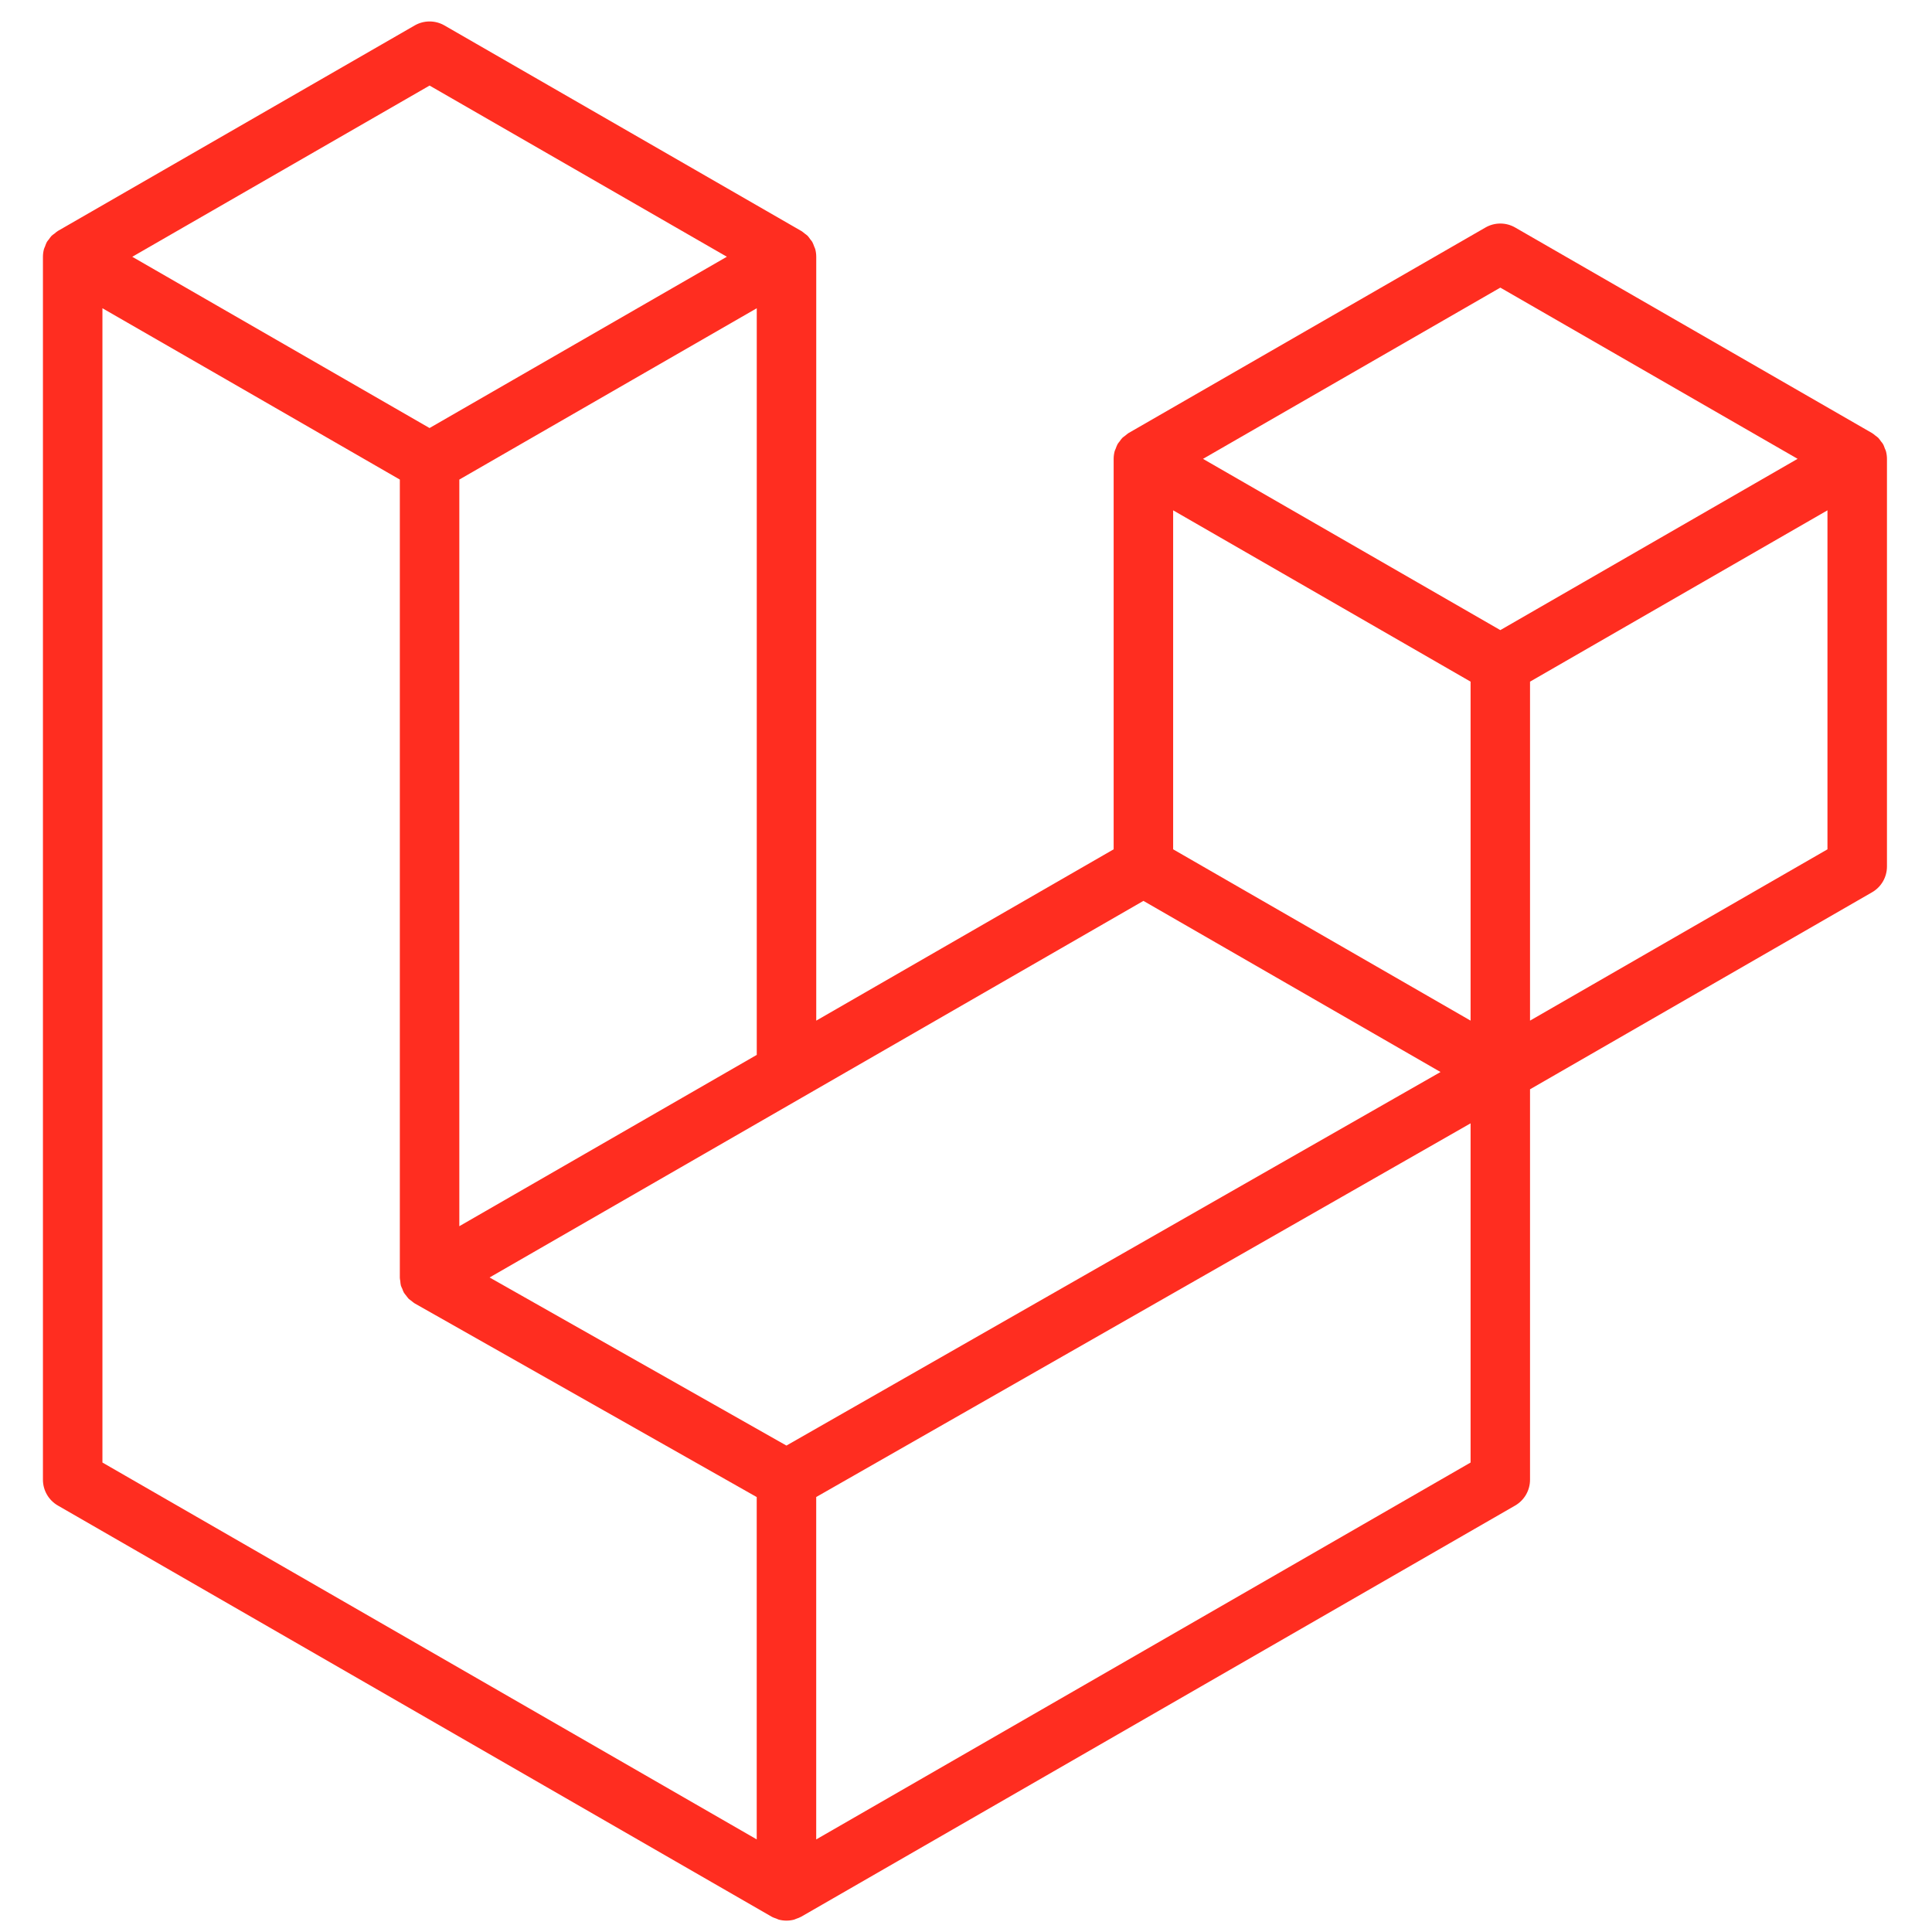
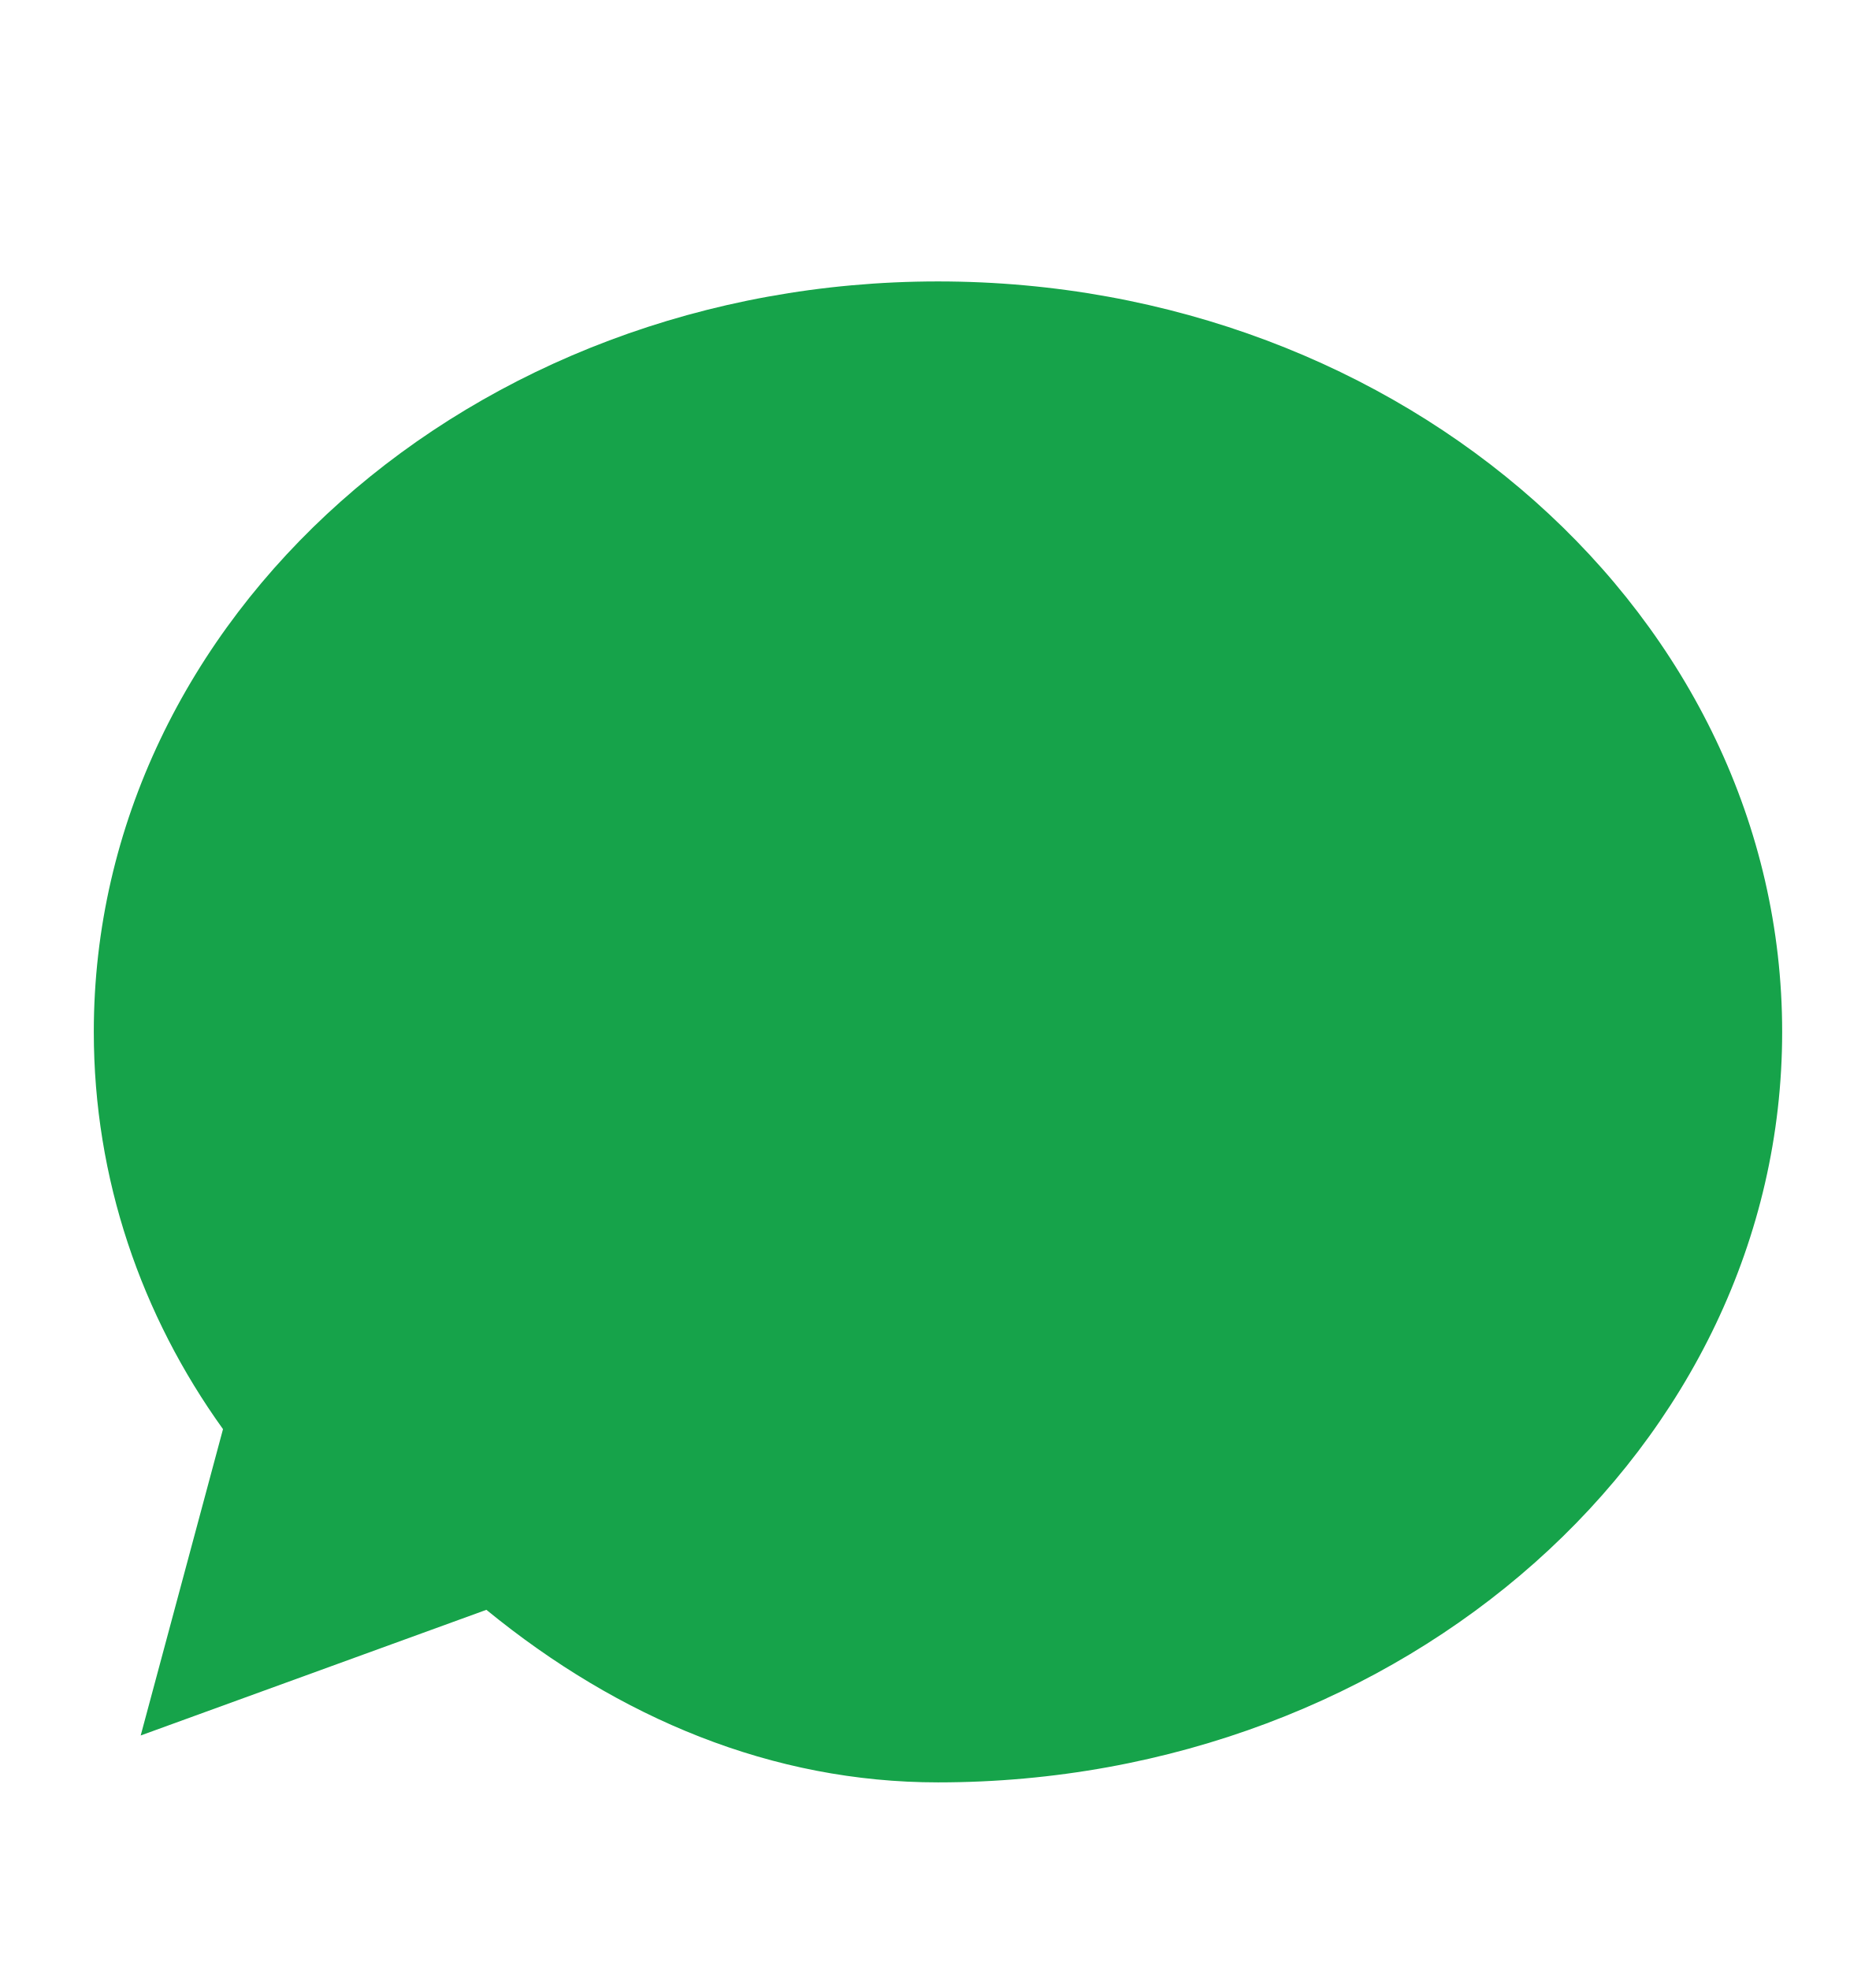
- <svg xmlns="http://www.w3.org/2000/svg" width="166" height="166" viewBox="0 0 166 166" fill="none">
-   <path fill-rule="evenodd" clip-rule="evenodd" d="M162.041 38.759C162.099 38.977 162.129 39.201 162.13 39.426V74.452C162.13 74.902 162.011 75.344 161.786 75.733C161.561 76.122 161.237 76.444 160.847 76.668L131.462 93.594V127.141C131.462 128.054 130.977 128.897 130.186 129.357L68.847 164.683C68.707 164.763 68.554 164.814 68.401 164.868C68.343 164.887 68.289 164.922 68.228 164.938C67.8 165.051 67.349 165.051 66.92 164.938C66.85 164.919 66.786 164.881 66.719 164.855C66.579 164.804 66.432 164.76 66.298 164.683L4.972 129.357C4.583 129.133 4.259 128.81 4.034 128.421C3.808 128.032 3.69 127.591 3.689 127.141L3.689 22.063C3.689 21.834 3.721 21.61 3.779 21.393C3.798 21.32 3.843 21.253 3.868 21.179C3.916 21.045 3.961 20.908 4.031 20.783C4.079 20.7 4.149 20.633 4.206 20.557C4.28 20.454 4.347 20.349 4.433 20.26C4.506 20.186 4.602 20.132 4.685 20.068C4.778 19.992 4.861 19.909 4.966 19.848L35.633 2.185C36.022 1.961 36.462 1.844 36.91 1.844C37.358 1.844 37.798 1.961 38.186 2.185L68.851 19.848H68.857C68.959 19.912 69.045 19.992 69.138 20.065C69.221 20.129 69.313 20.186 69.387 20.257C69.476 20.349 69.54 20.454 69.616 20.557C69.671 20.633 69.744 20.7 69.789 20.783C69.862 20.911 69.904 21.045 69.955 21.179C69.98 21.253 70.025 21.32 70.044 21.396C70.103 21.614 70.133 21.838 70.133 22.063V87.694L95.686 72.974V39.423C95.686 39.2 95.718 38.973 95.775 38.759C95.798 38.683 95.839 38.615 95.865 38.542C95.916 38.408 95.96 38.271 96.031 38.146C96.079 38.063 96.149 37.996 96.203 37.92C96.279 37.818 96.343 37.712 96.433 37.623C96.506 37.549 96.599 37.495 96.681 37.431C96.777 37.355 96.86 37.272 96.962 37.211L127.633 19.548C128.021 19.324 128.461 19.206 128.91 19.206C129.358 19.206 129.798 19.324 130.186 19.548L160.85 37.211C160.959 37.275 161.042 37.355 161.137 37.428C161.217 37.492 161.31 37.549 161.383 37.62C161.473 37.712 161.536 37.818 161.613 37.92C161.67 37.996 161.741 38.063 161.785 38.146C161.859 38.271 161.9 38.408 161.951 38.542C161.98 38.615 162.021 38.683 162.041 38.759ZM157.018 72.974V43.848L146.287 50.028L131.462 58.568V87.694L157.021 72.974H157.018ZM126.354 125.663V96.518L111.771 104.85L70.13 128.626V158.046L126.354 125.663ZM8.801 26.485V125.663L65.018 158.043V128.629L35.649 112L35.64 111.994L35.627 111.988C35.528 111.93 35.445 111.847 35.353 111.777C35.273 111.713 35.18 111.662 35.11 111.592L35.104 111.582C35.021 111.502 34.963 111.403 34.893 111.314C34.829 111.228 34.753 111.154 34.702 111.065L34.699 111.055C34.641 110.96 34.606 110.845 34.565 110.736C34.523 110.64 34.469 110.551 34.443 110.449C34.411 110.328 34.405 110.197 34.392 110.072C34.379 109.976 34.354 109.881 34.354 109.785V109.778V41.205L19.532 32.662L8.801 26.485ZM36.913 7.35L11.364 22.063L36.907 36.777L62.453 22.06L36.907 7.35H36.913ZM50.2 99.174L65.022 90.637V26.485L54.291 32.665L39.466 41.205V105.357L50.2 99.174ZM128.91 24.713L103.363 39.426L128.91 54.14L154.453 39.423L128.91 24.713ZM126.354 58.568L111.529 50.028L100.798 43.848V72.974L115.619 81.511L126.354 87.694V58.568ZM67.571 124.205L105.042 102.803L123.772 92.109L98.245 77.405L68.854 94.334L42.066 109.762L67.571 124.205Z" fill="#FF2D20" />
+ <svg xmlns="http://www.w3.org/2000/svg" viewBox="0 0 40 42">
+   <style>
+         path { fill: #16a34a; } /* Default Green */
+         @media (prefers-color-scheme: dark) {
+         path { fill: #4ade80; } /* Lighter green for Dark Mode */
+         }
+     </style>
+   <path d="M20 6C10.059 6 2 13.163 2 22C2 25.13 3.013 28.046 4.755 30.469L3 37L10.371 34.321C13.203 36.637 16.472 38 20 38C29.941 38 38 30.837 38 22C38 13.163 29.941 6 20 6Z" />
</svg>
